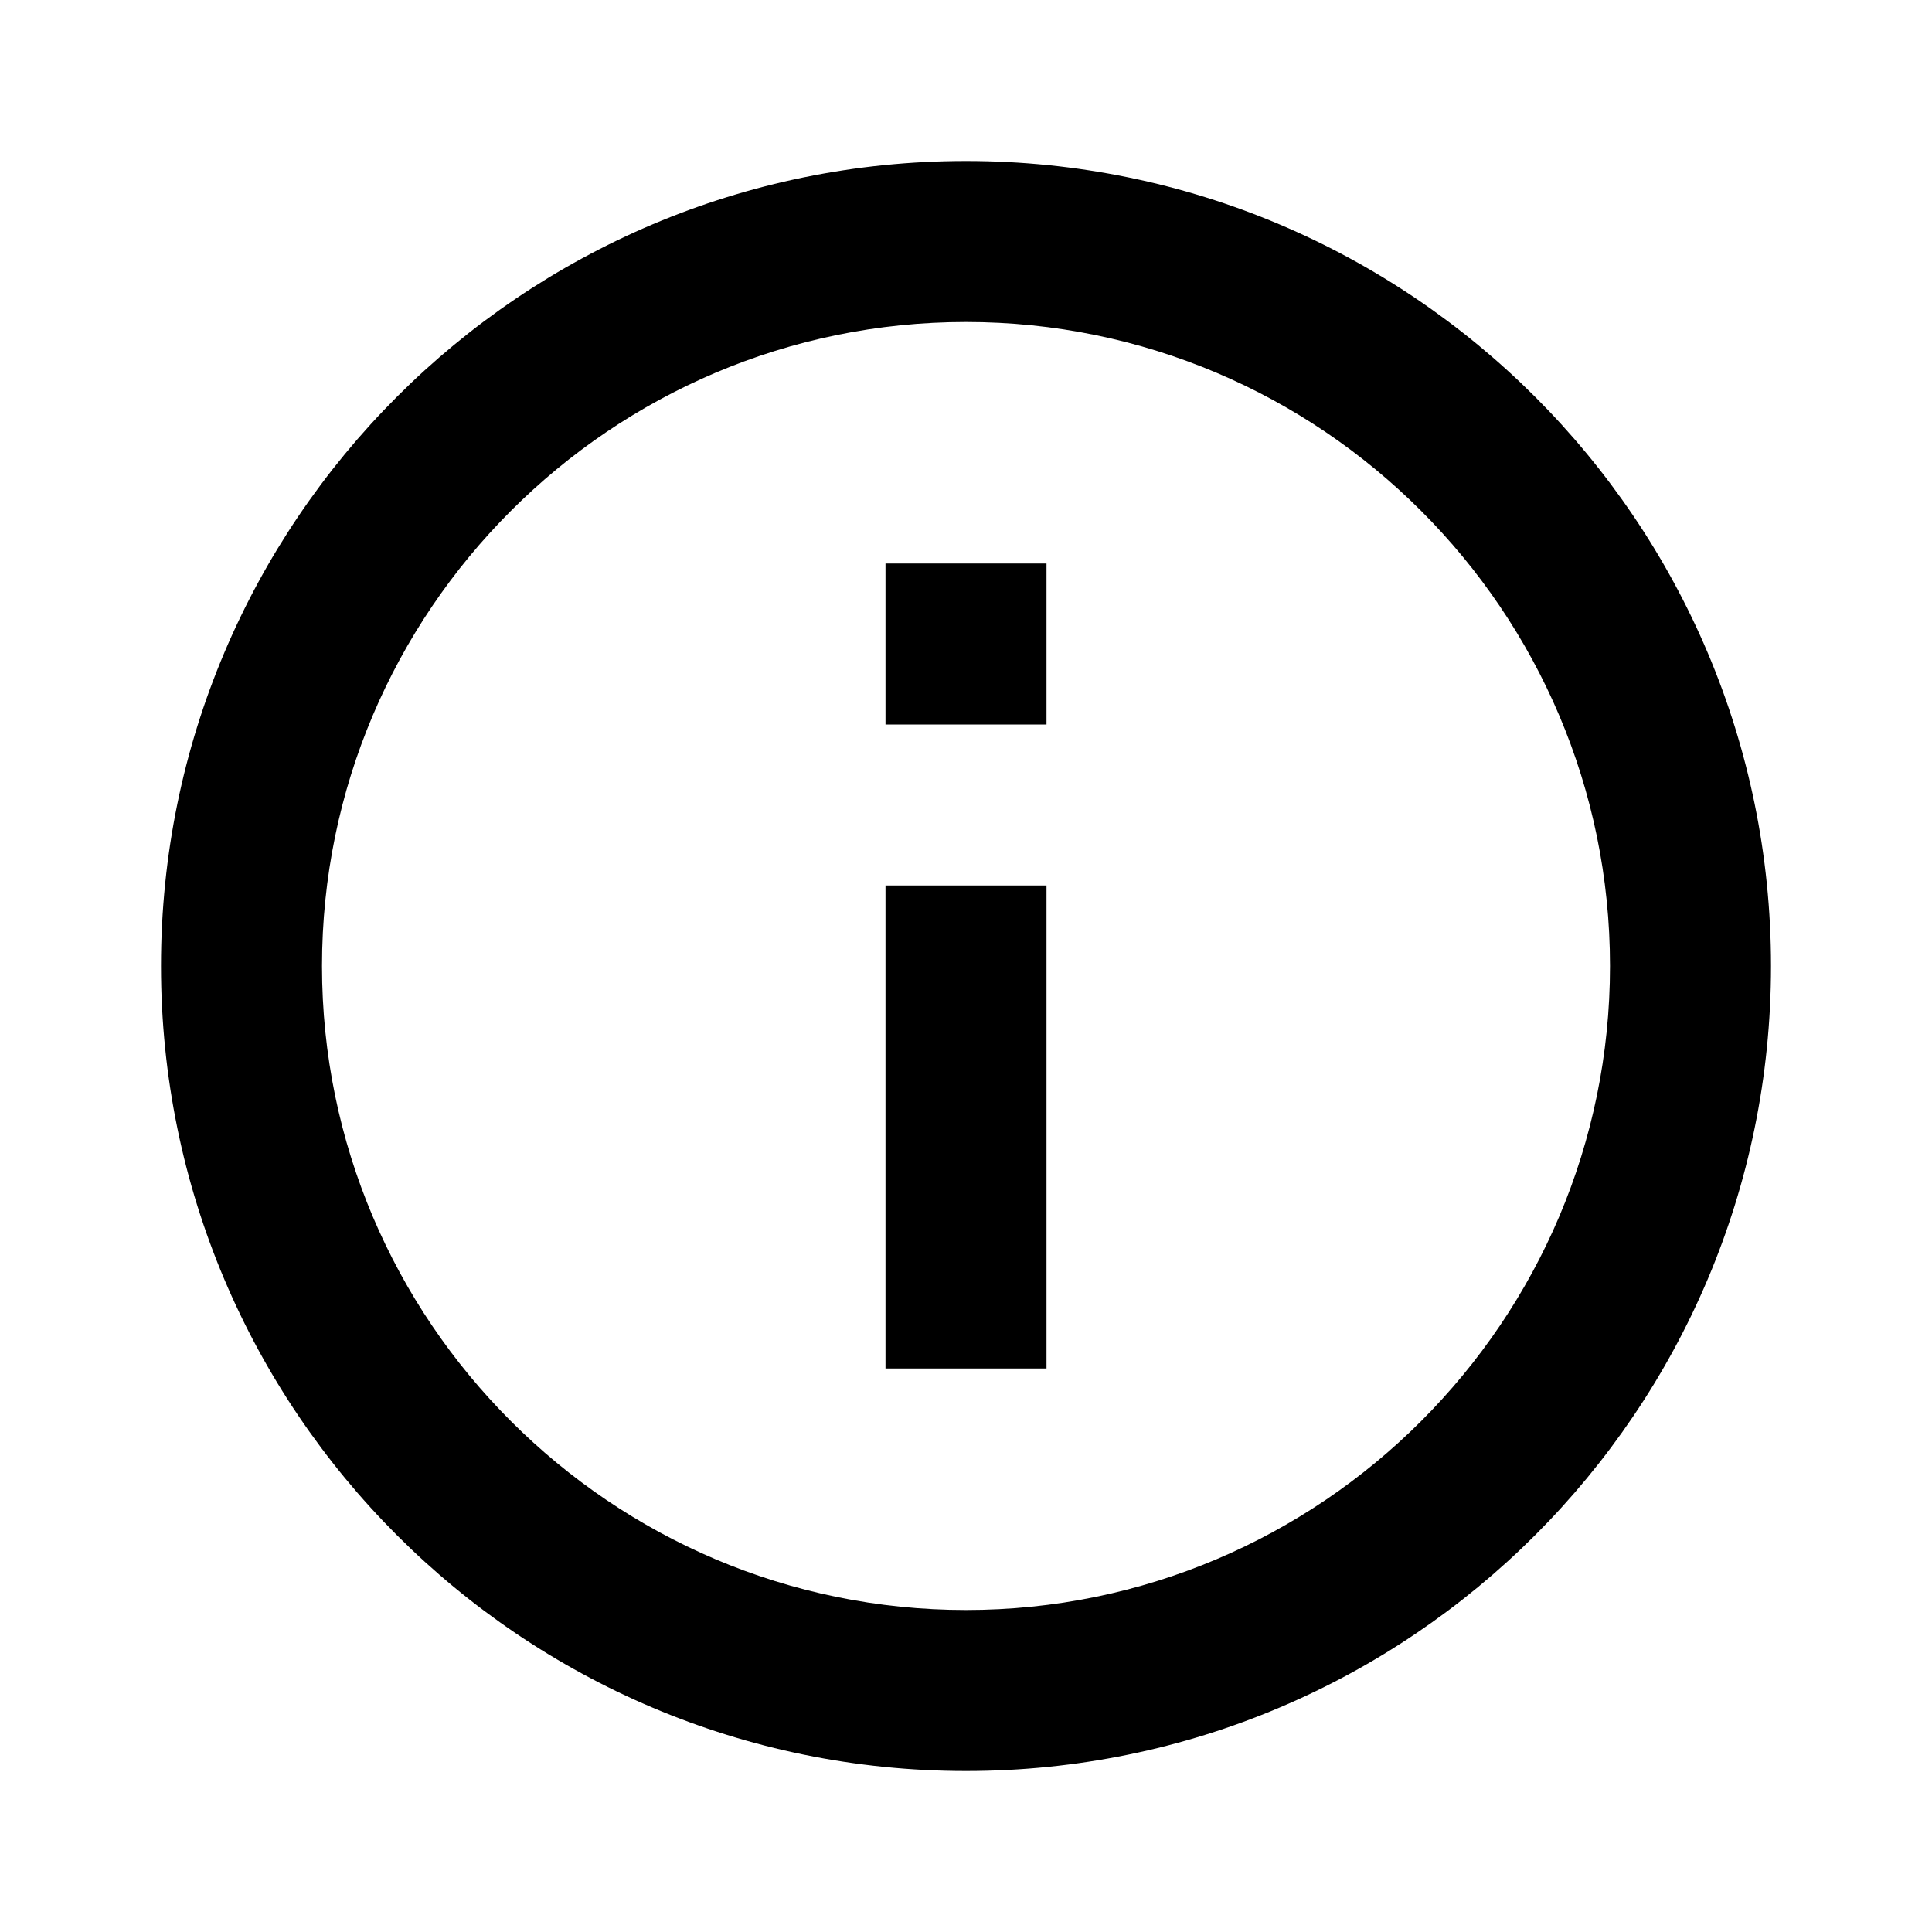
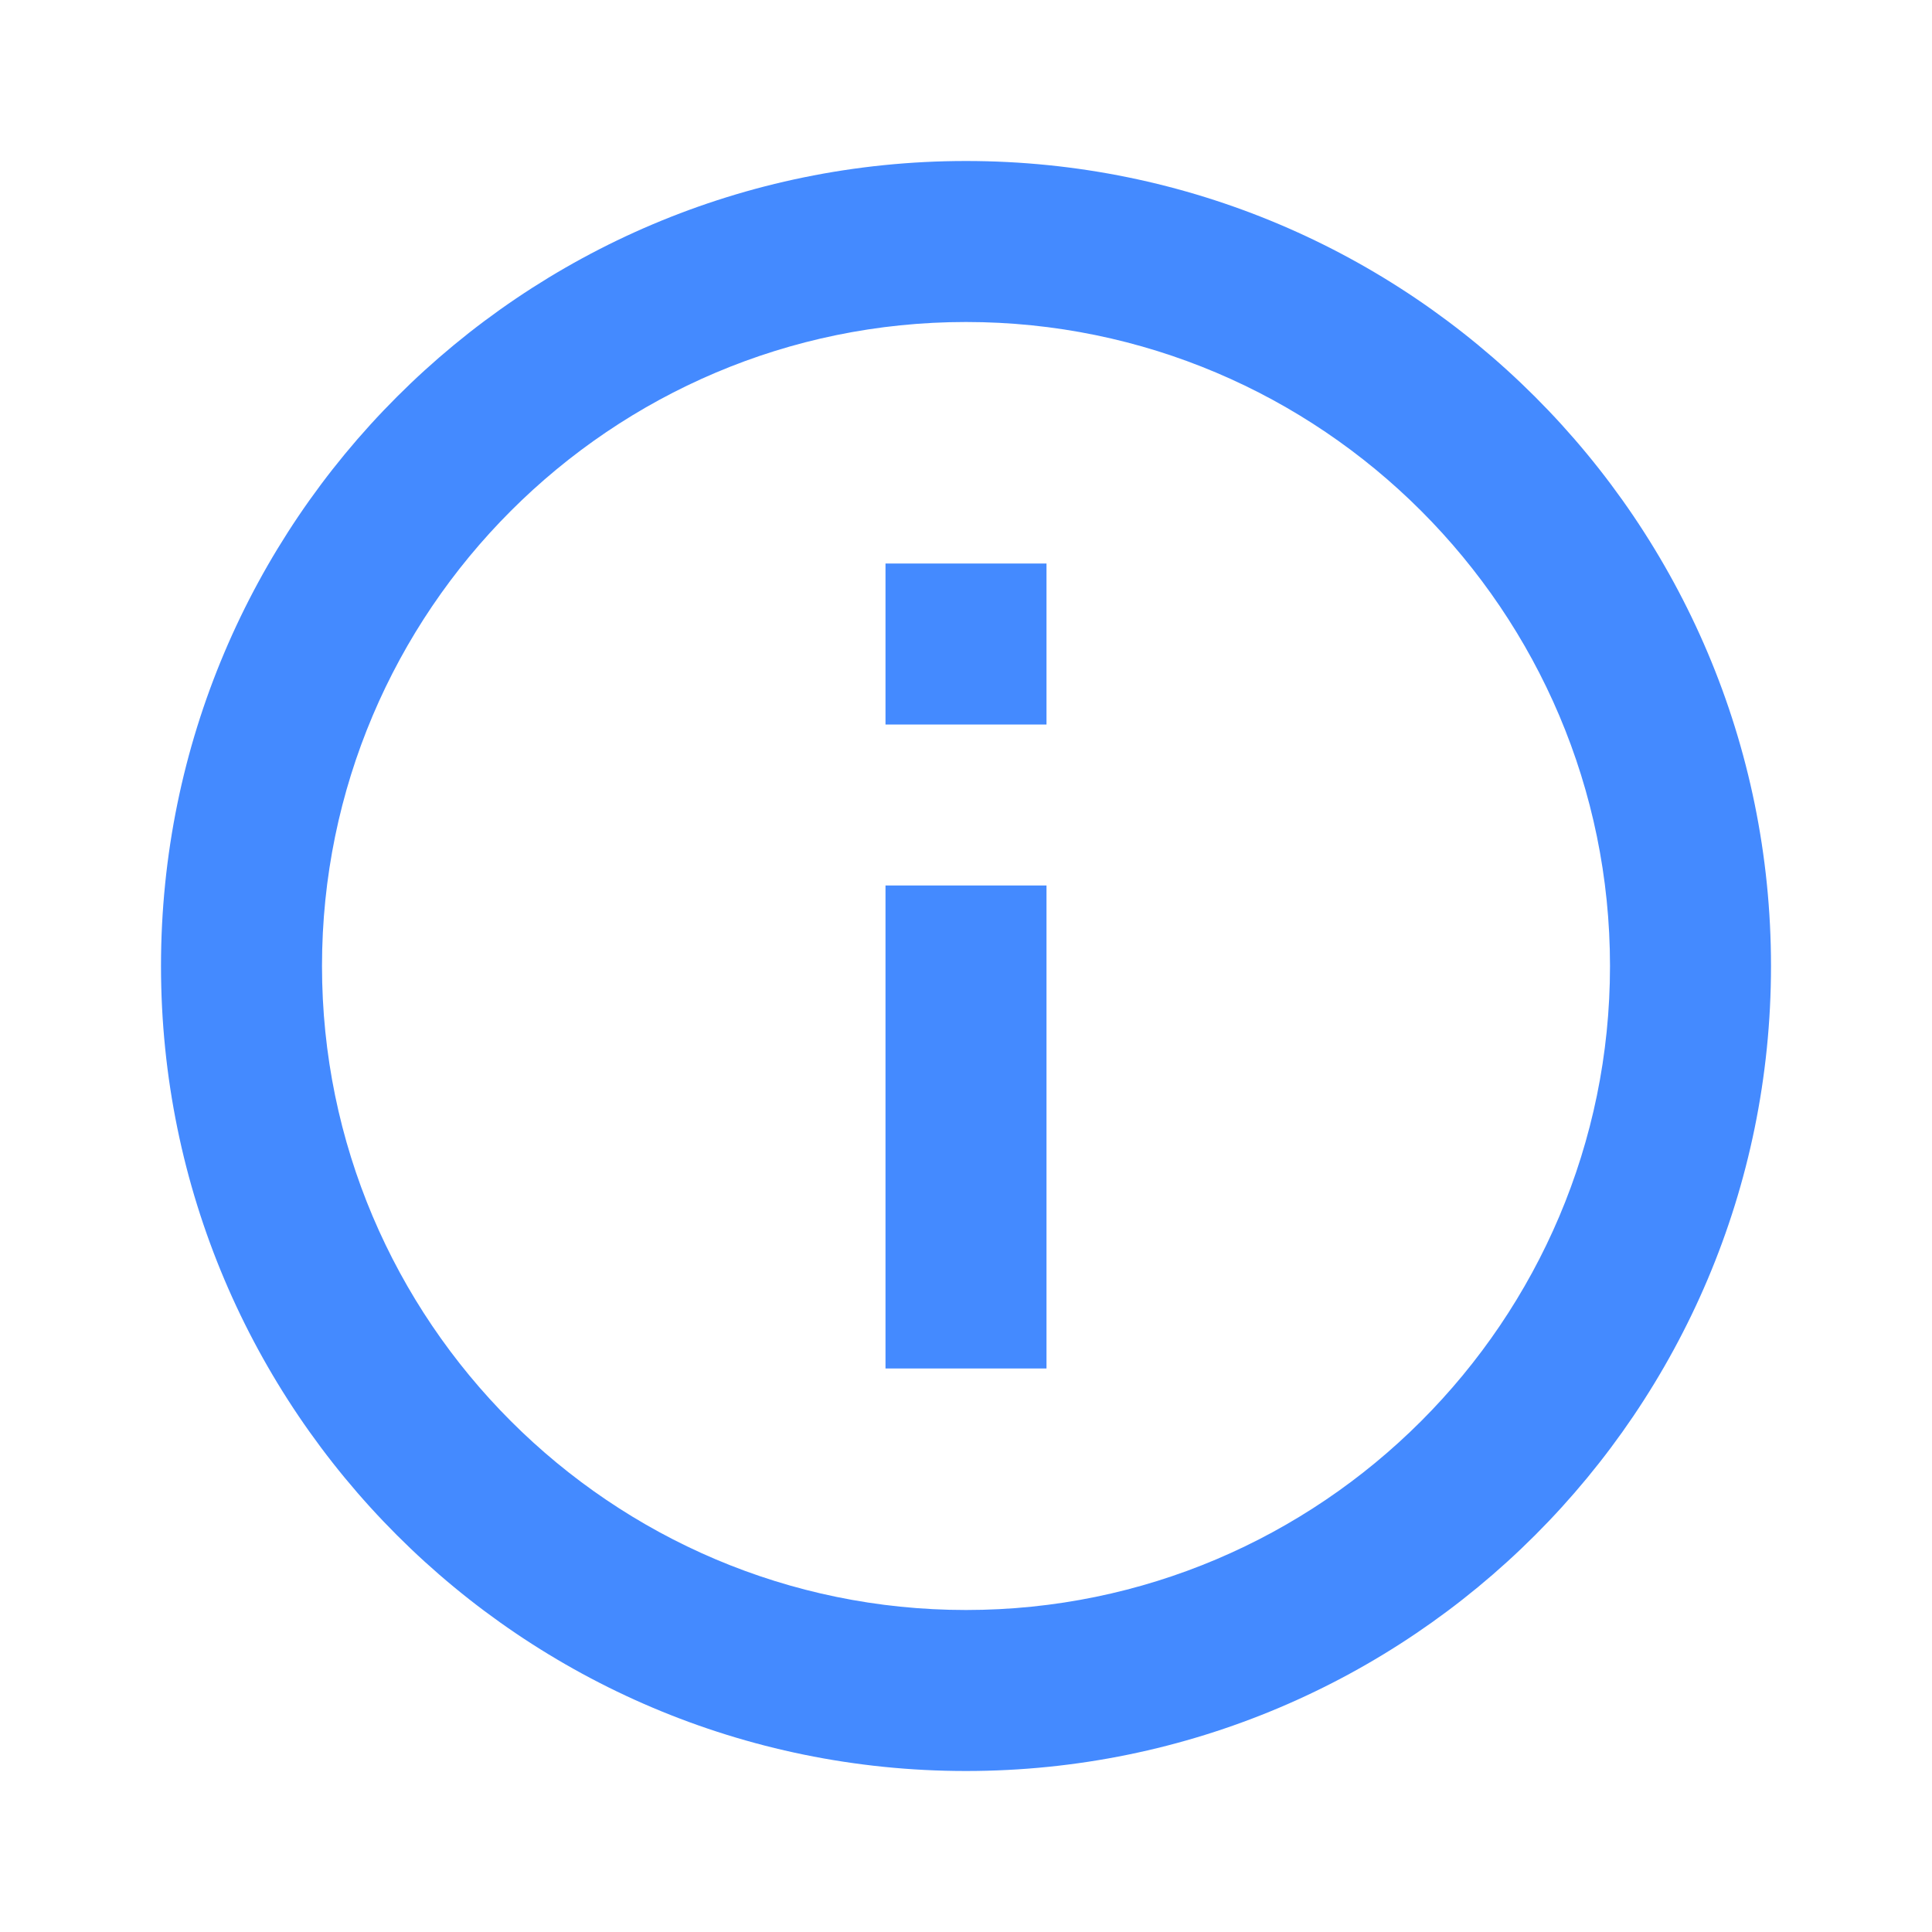
<svg xmlns="http://www.w3.org/2000/svg" height="24" viewBox="0 0 24 24" width="24">
  <path d="M0 0h24v24H0V0z" fill="none" />
-   <path d="M11 7h2v2h-2zm0 4h2v6h-2zm1-9C6.48 2 2 6.48 2 12s4.48 10 10 10 10-4.48 10-10S17.52 2 12 2zm0 18c-4.41 0-8-3.59-8-8s3.59-8 8-8 8 3.59 8 8-3.59 8-8 8z" />
+   <path d="M11 7h2v2h-2zm0 4h2v6h-2zm1-9C6.48 2 2 6.48 2 12s4.48 10 10 10 10-4.48 10-10S17.52 2 12 2zm0 18c-4.41 0-8-3.59-8-8s3.59-8 8-8 8 3.59 8 8-3.59 8-8 8z" fill="#448aff" />
</svg>
